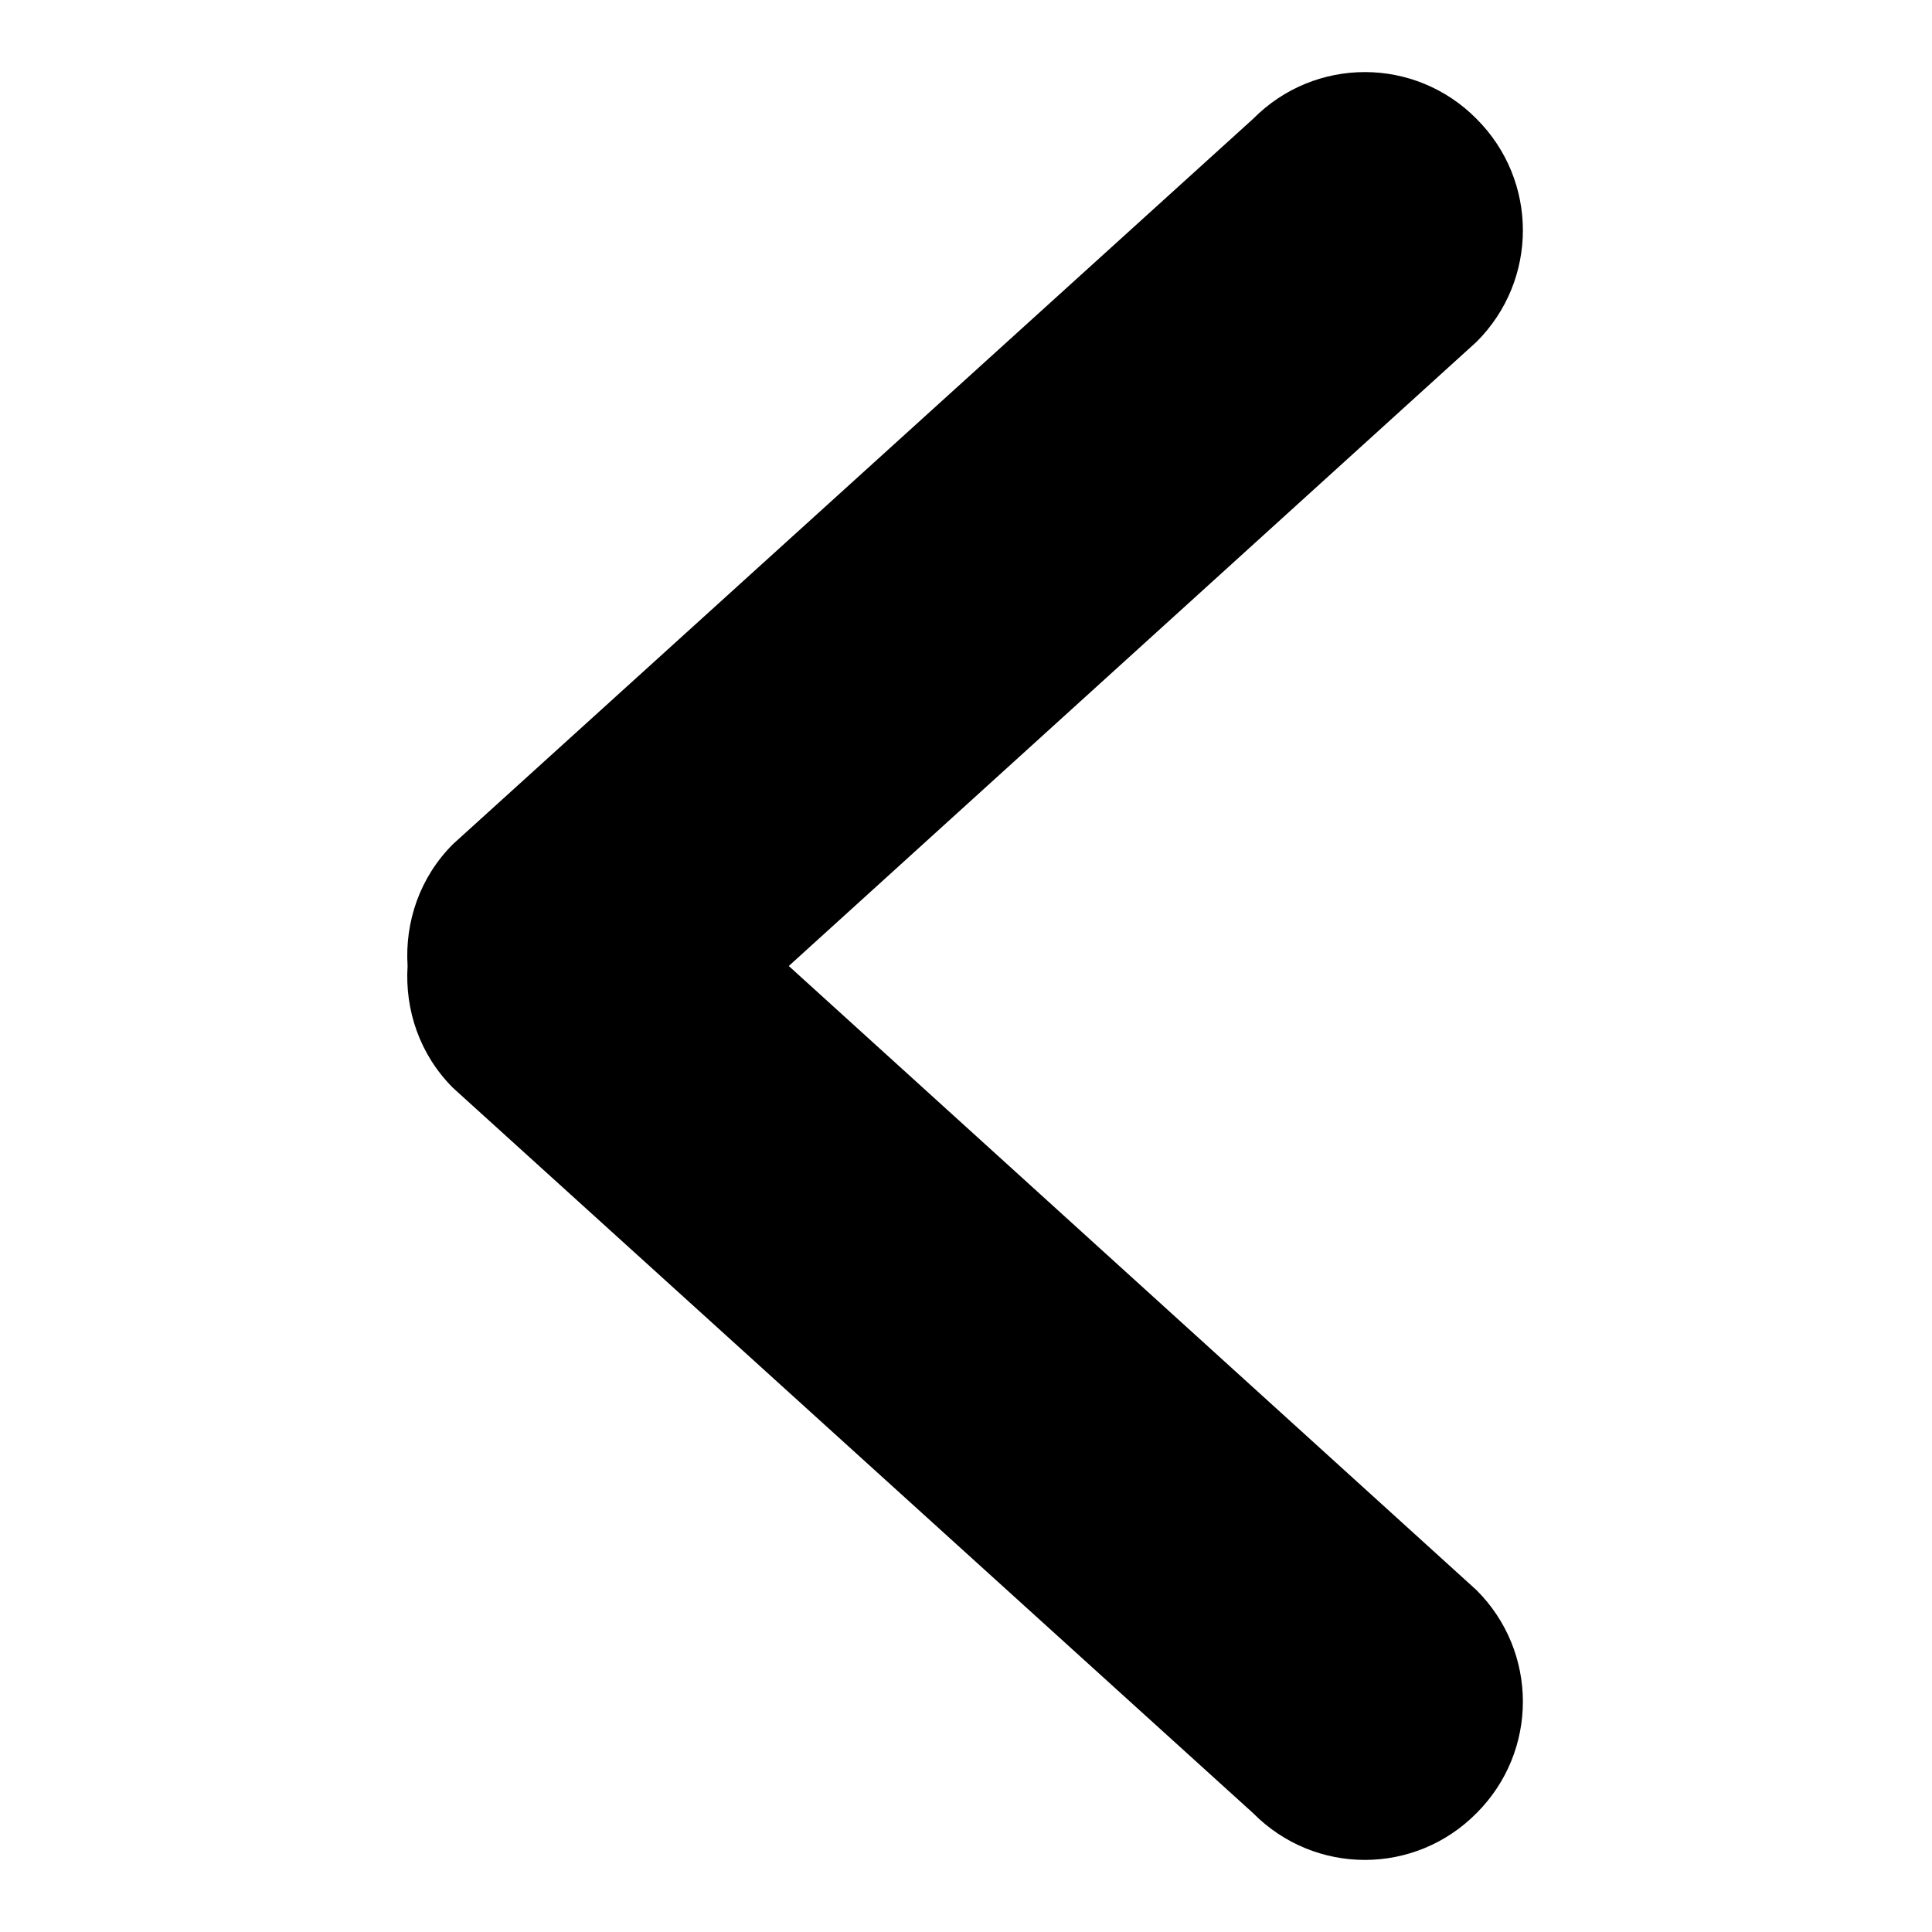
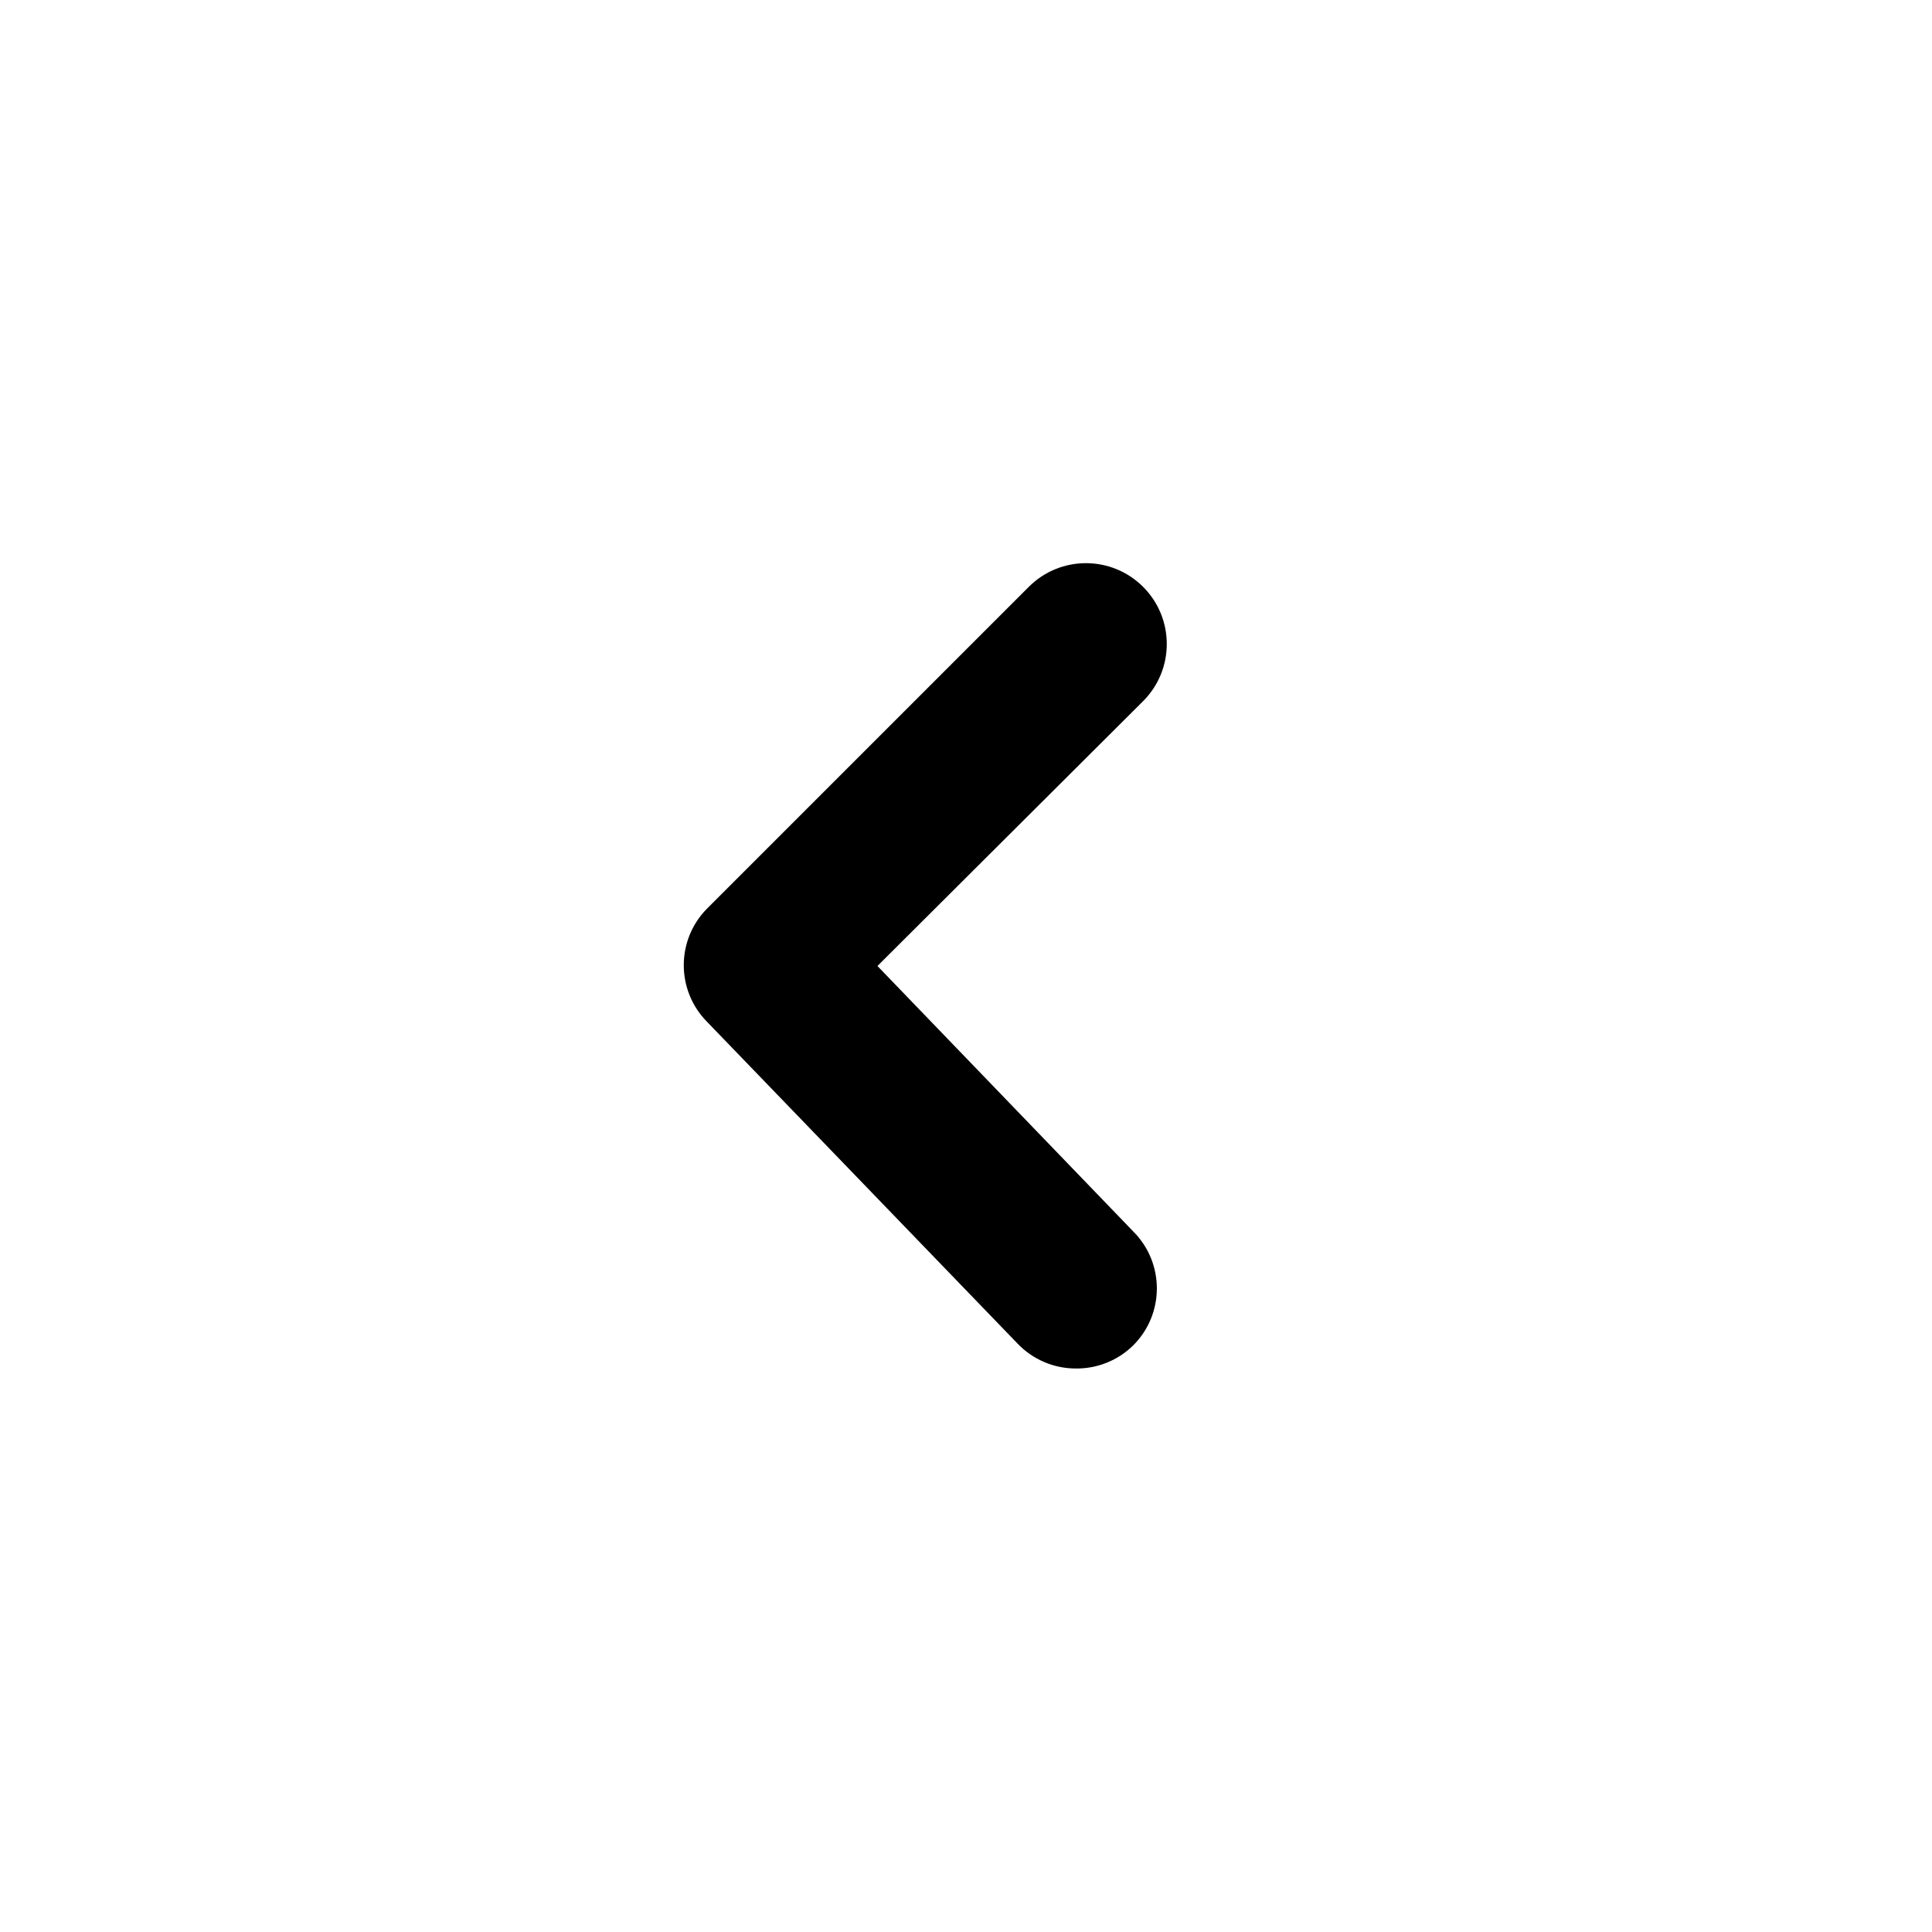
- <svg xmlns="http://www.w3.org/2000/svg" width="800px" height="800px" viewBox="-5.5 0 26 26" version="1.1">
-   <defs>
- 
- </defs>
-   <g id="Page-1" stroke="none" stroke-width="1" fill="none" fill-rule="evenodd">
-     <g id="Icon-Set-Filled" transform="translate(-423, -1196)" fill="#000000">
-       <path d="M428.115,1209 L437.371,1200.6 C438.202,1199.77 438.202,1198.43 437.371,1197.6 C436.541,1196.76 435.194,1196.76 434.363,1197.6 L423.596,1207.36 C423.146,1207.81 422.948,1208.41 422.985,1209 C422.948,1209.59 423.146,1210.19 423.596,1210.64 L434.363,1220.4 C435.194,1221.24 436.541,1221.24 437.371,1220.4 C438.202,1219.57 438.202,1218.23 437.371,1217.4 L428.115,1209" id="chevron-left">
- 
- </path>
+ <svg xmlns="http://www.w3.org/2000/svg" fill="#000000" width="800px" height="800px" viewBox="0 0 24 24">
+   <g data-name="Layer 2">
+     <g data-name="chevron-left">
+       <rect width="24" height="24" transform="rotate(90 12 12)" opacity="0" />
+       <path d="M13.36 17a1 1 0 0 1-.72-.31l-3.86-4a1 1 0 0 1 0-1.4l4-4a1 1 0 1 1 1.42 1.42L10.9 12l3.18 3.3a1 1 0 0 1 0 1.41 1 1 0 0 1-.72.29z" />
    </g>
  </g>
</svg>
